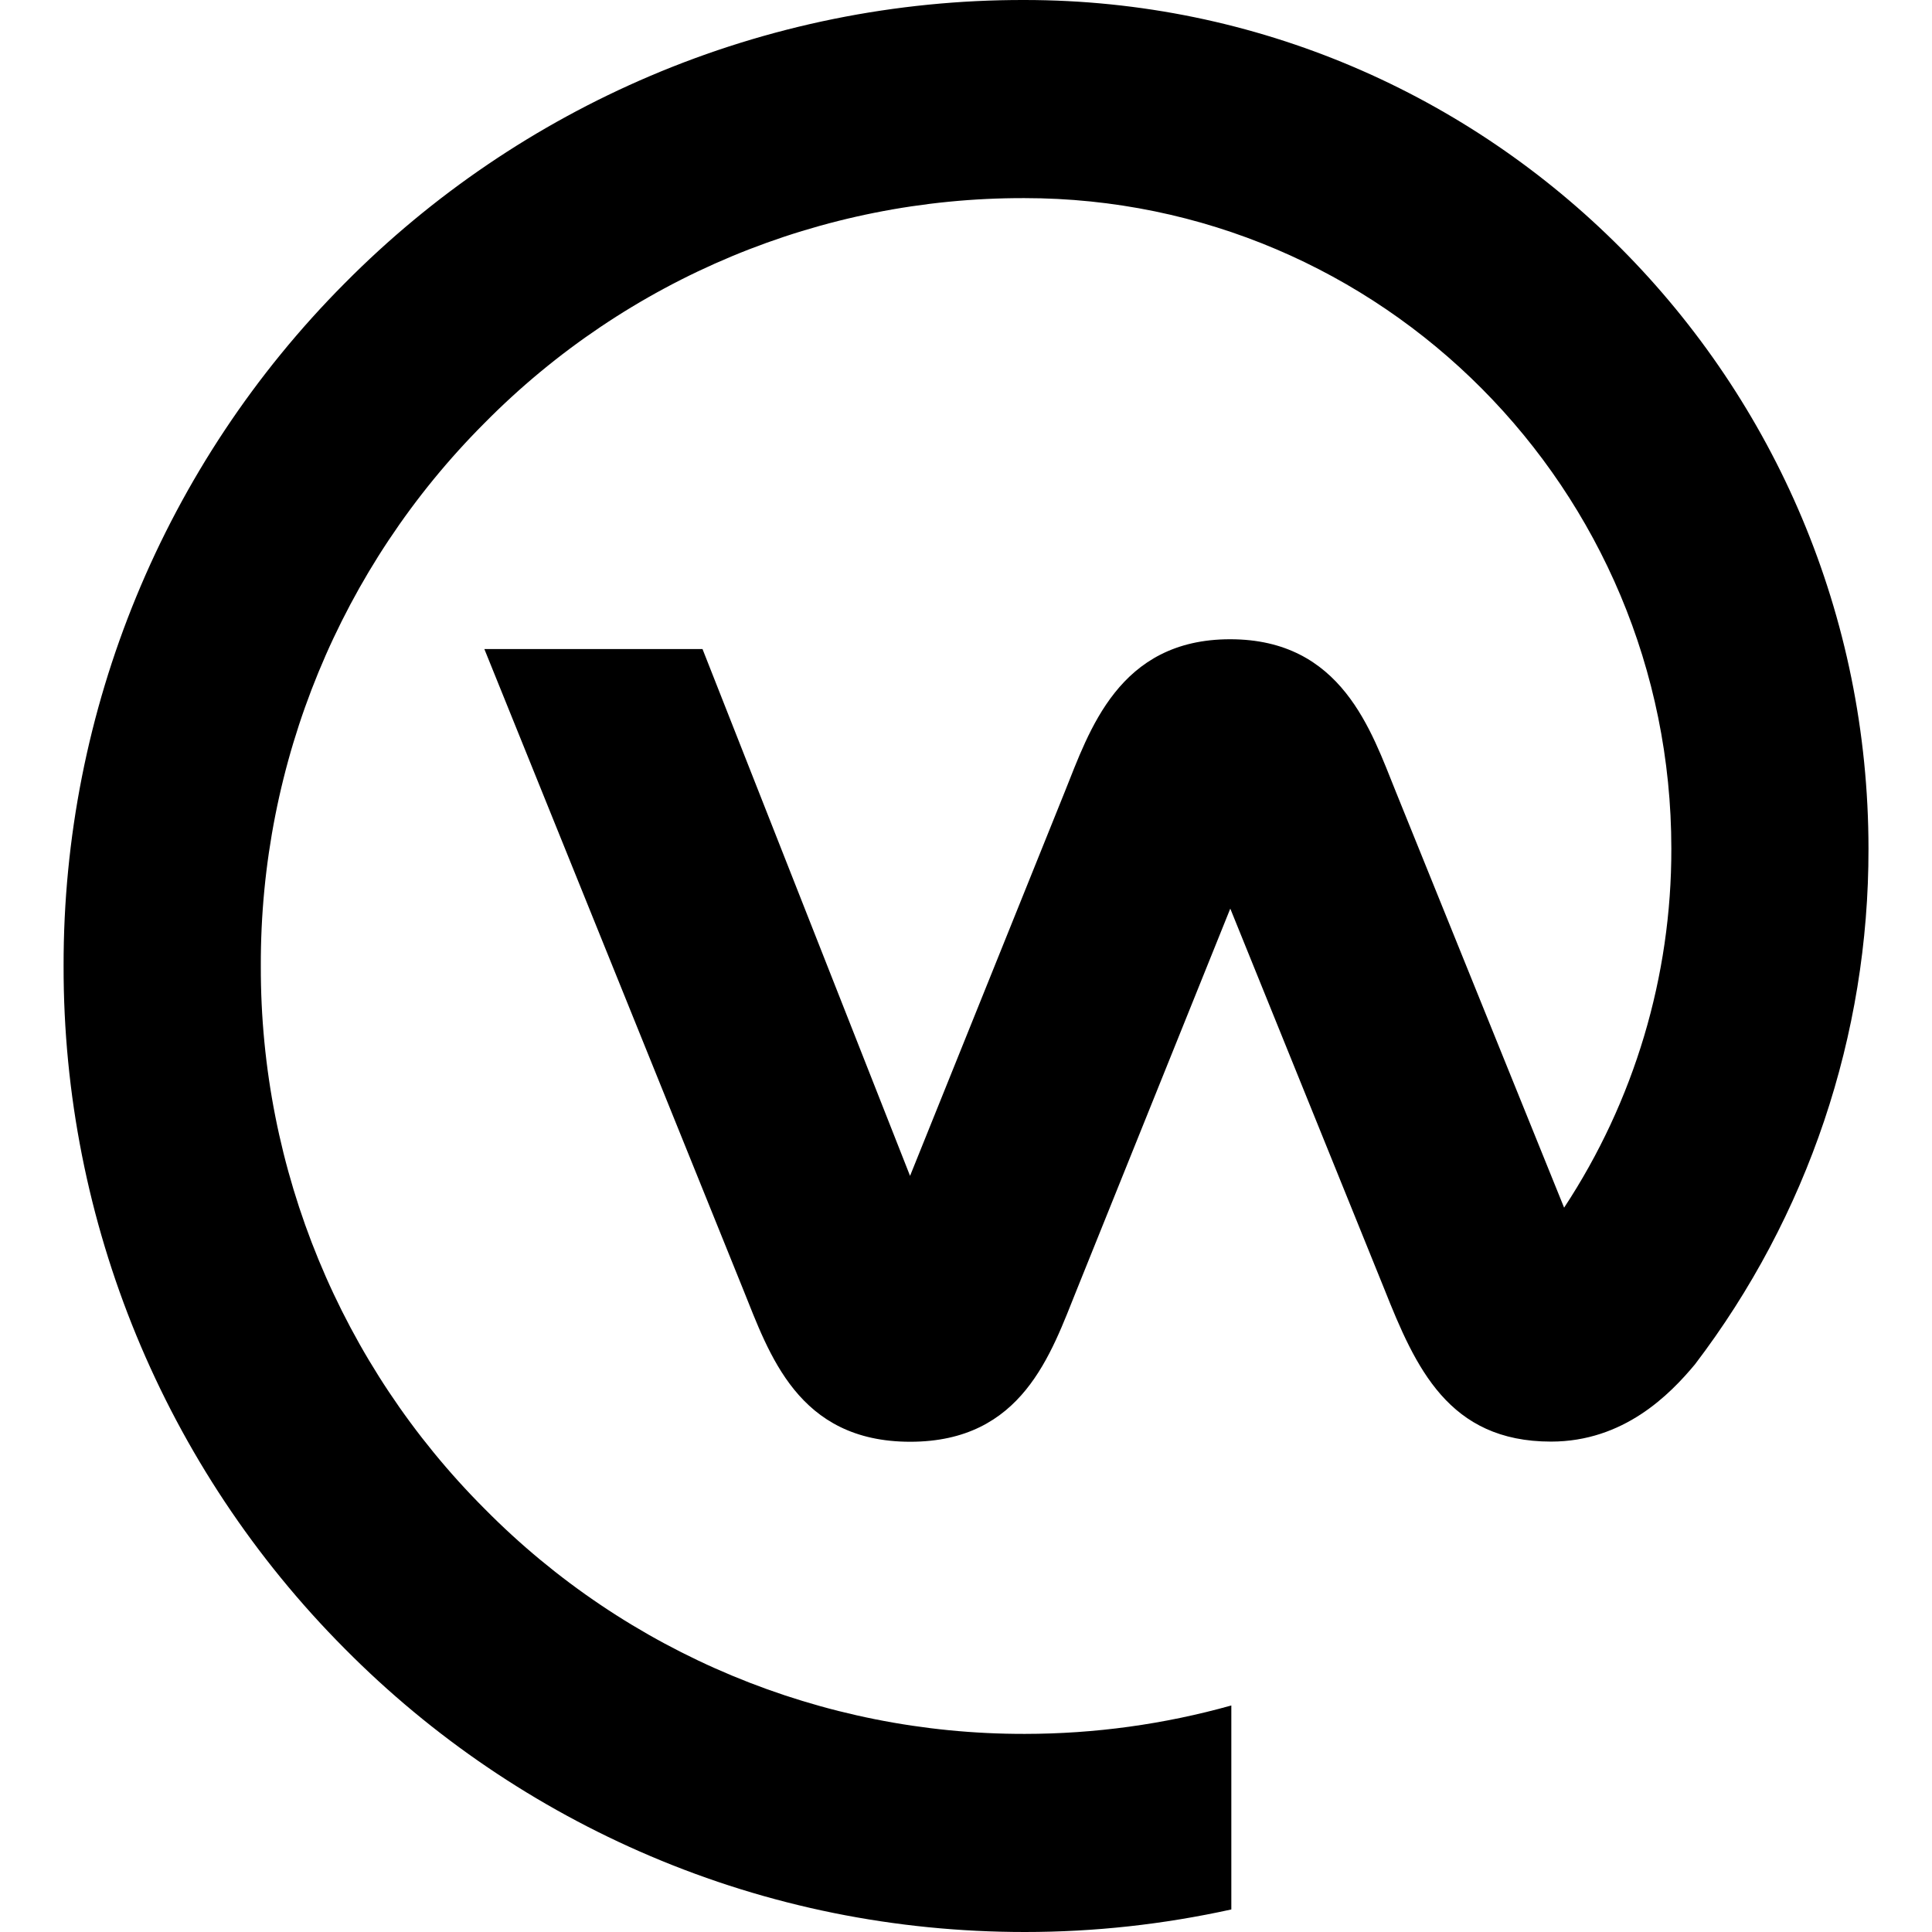
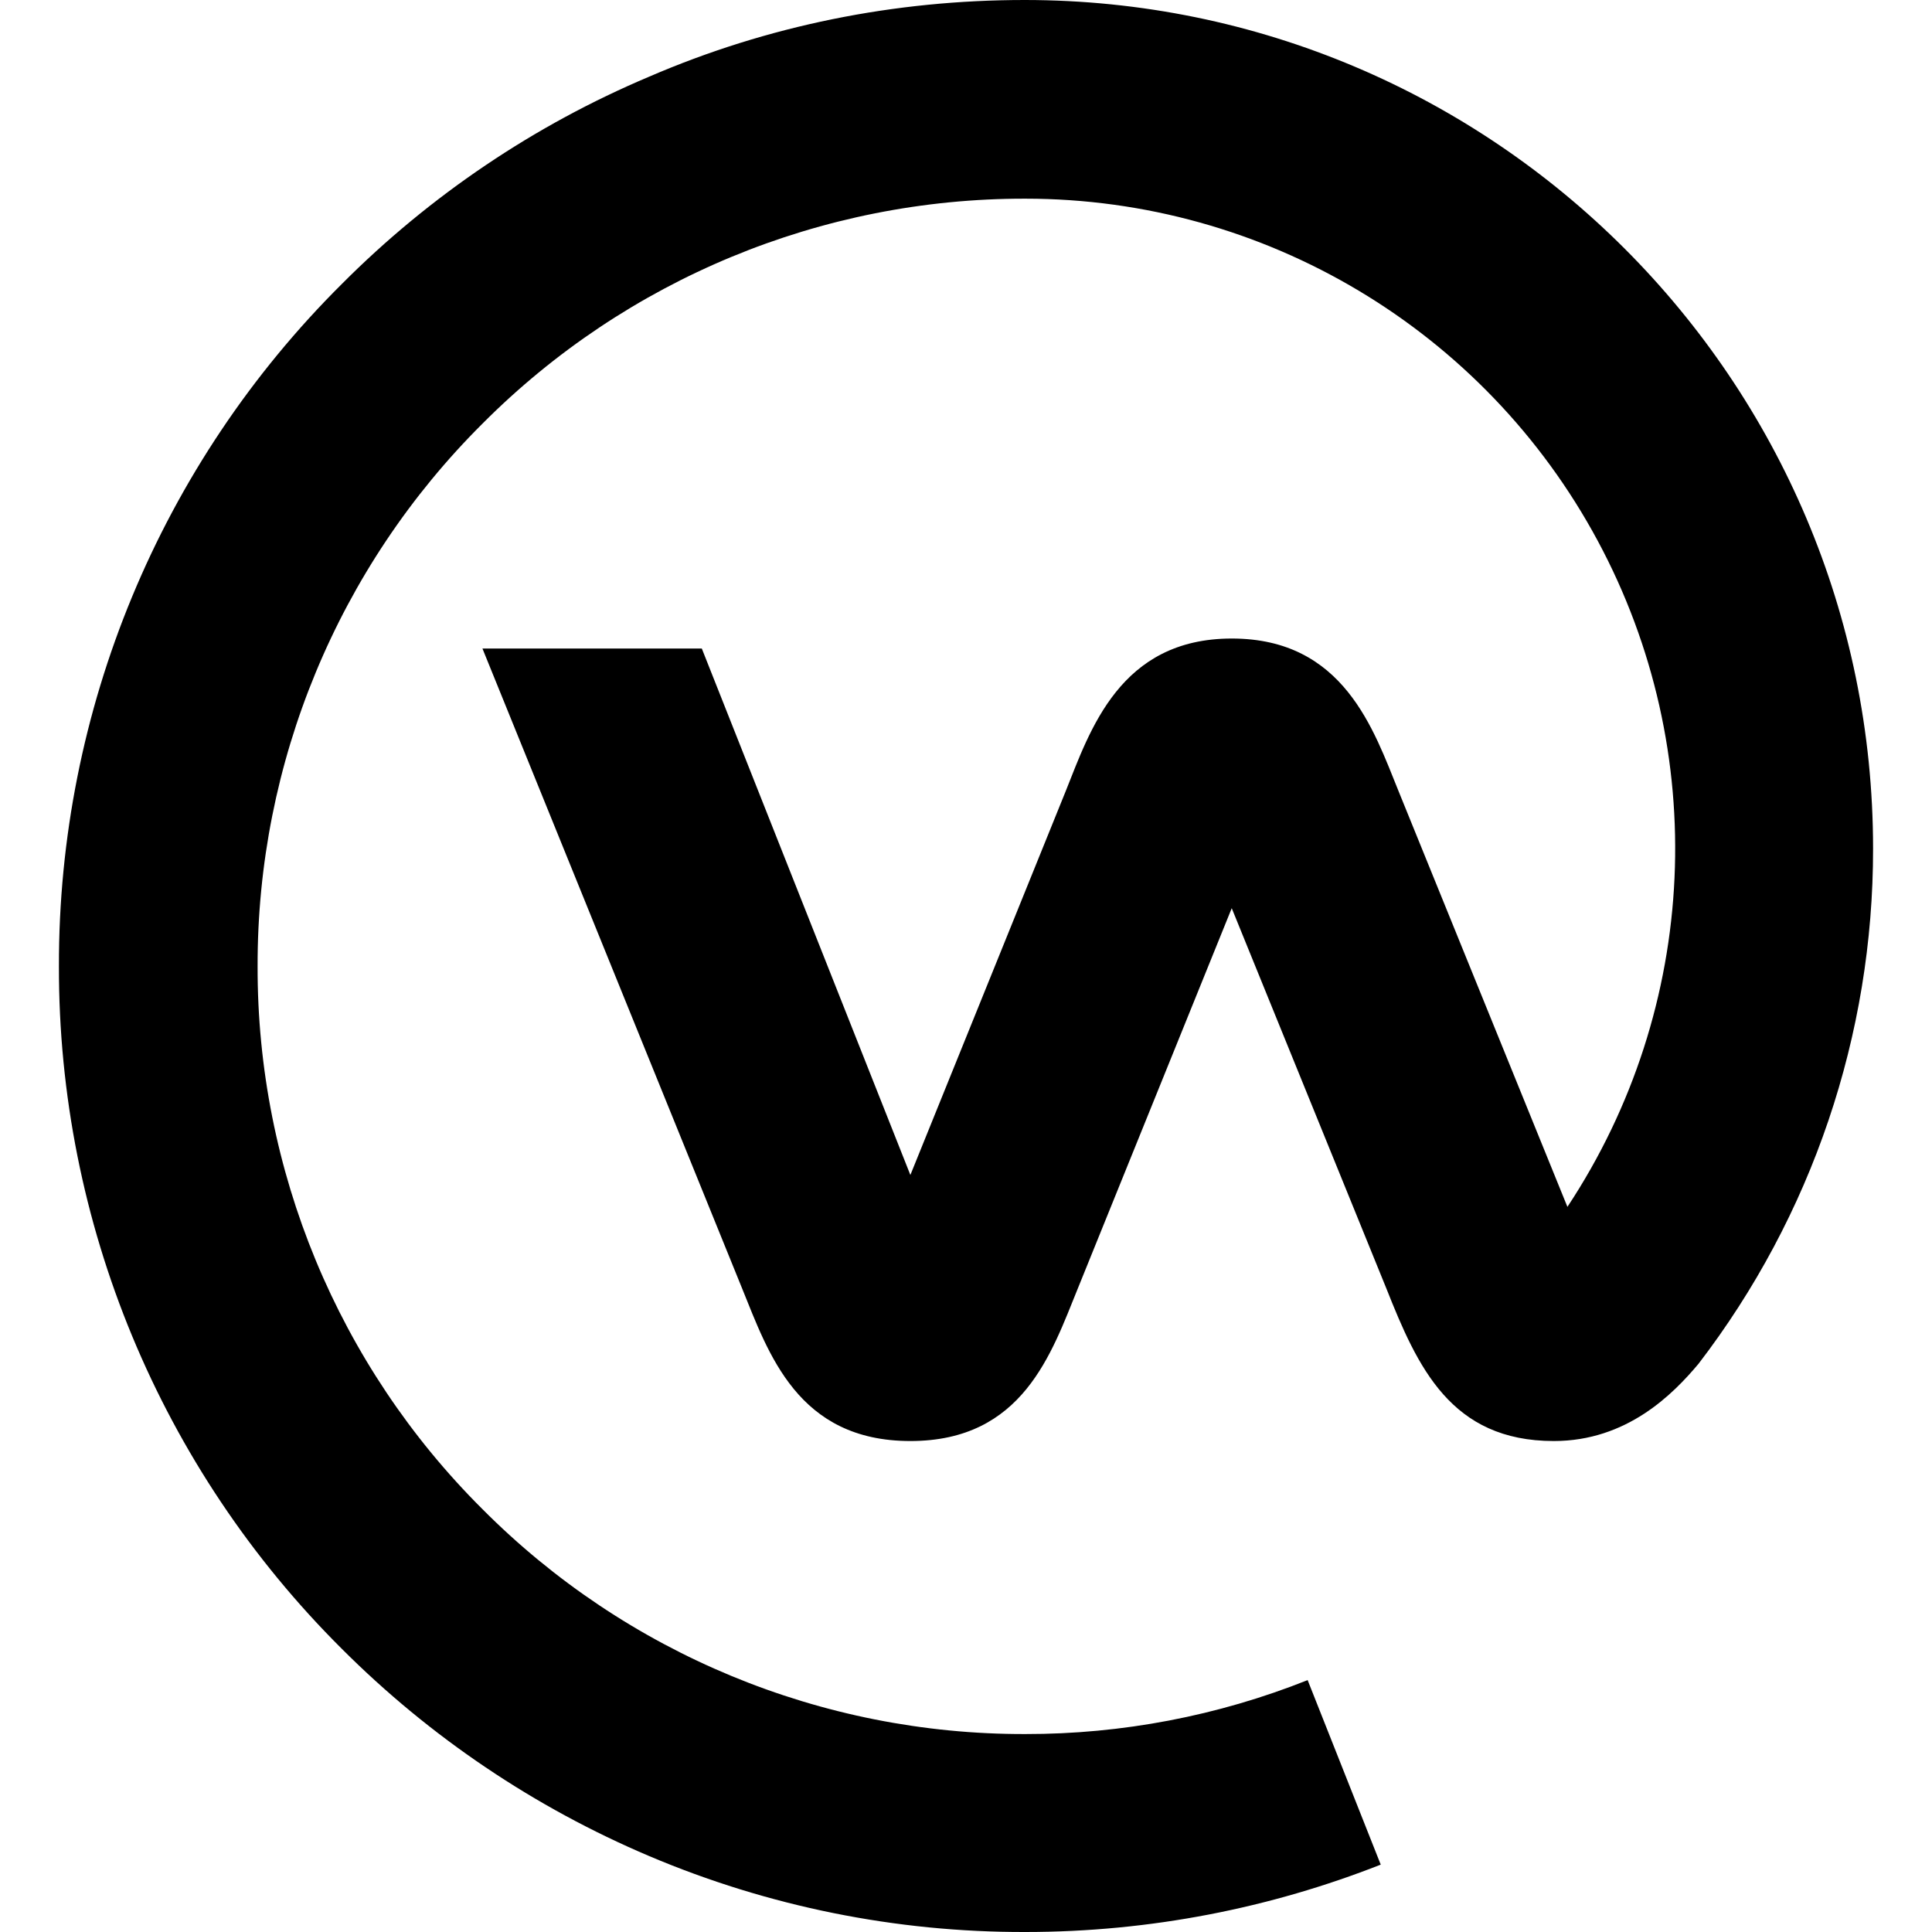
<svg xmlns="http://www.w3.org/2000/svg" role="img" viewBox="0 0 24 24">
-   <path d="M12.725 0a11.81 11.81 0 0 0-4.647.943 11.892 11.892 0 0 0-3.793 2.573A11.986 11.986 0 0 0 .79 12a11.986 11.986 0 0 0 3.496 8.484 11.892 11.892 0 0 0 3.793 2.573c1.472.626 3.042.943 4.652.943.867 0 1.718-.094 2.565-.28v-2.534a9.524 9.524 0 0 1-2.565.353 9.406 9.406 0 0 1-6.71-2.795A9.502 9.502 0 0 1 3.24 12a9.5 9.5 0 0 1 2.778-6.744 9.398 9.398 0 0 1 6.707-2.795c4.439 0 8.037 3.618 8.037 8.082a8.08 8.08 0 0 1-1.332 4.459l-2.09-5.166c-.306-.755-.67-1.895-2.059-1.895-1.387 0-1.75 1.14-2.054 1.895l-1.922 4.771-2.578-6.544h-2.71l3.213 7.95c.326.807.68 1.897 2.077 1.897 1.395 0 1.747-1.09 2.072-1.896l1.904-4.727 1.914 4.727c.387.973.797 1.894 2.07 1.894.903 0 1.475-.583 1.788-.959a10.54 10.54 0 0 0 2.156-6.406C23.21 4.72 18.516 0 12.725 0z" />
+   <path d="M23.268 10.541C23.268 4.715 18.544 0 12.728 0c-1.614 0-3.191.317-4.663.952a11.952 11.952 0 0 0-3.817 2.574 11.915 11.915 0 0 0-3.516 8.478 11.924 11.924 0 0 0 3.516 8.48 12.05 12.05 0 0 0 3.817 2.573 11.89 11.89 0 0 0 4.671.943c1.56 0 3.05-.3 4.416-.837l-.908-2.292a9.448 9.448 0 0 1-3.508.67 9.481 9.481 0 0 1-6.743-2.794A9.481 9.481 0 0 1 3.2 12.004a9.48 9.48 0 0 1 2.794-6.742 9.496 9.496 0 0 1 6.743-2.794 8.072 8.072 0 0 1 6.734 12.524l-2.098-5.165c-.308-.758-.679-1.895-2.071-1.895-1.393 0-1.763 1.146-2.063 1.895l-1.93 4.769-2.591-6.54H5.993l3.226 7.95c.326.802.688 1.895 2.09 1.895 1.4 0 1.753-1.093 2.08-1.895l1.912-4.724 1.921 4.724c.388.978.802 1.895 2.08 1.895.908 0 1.481-.582 1.798-.96a10.493 10.493 0 0 0 2.168-6.4z" />
</svg>
